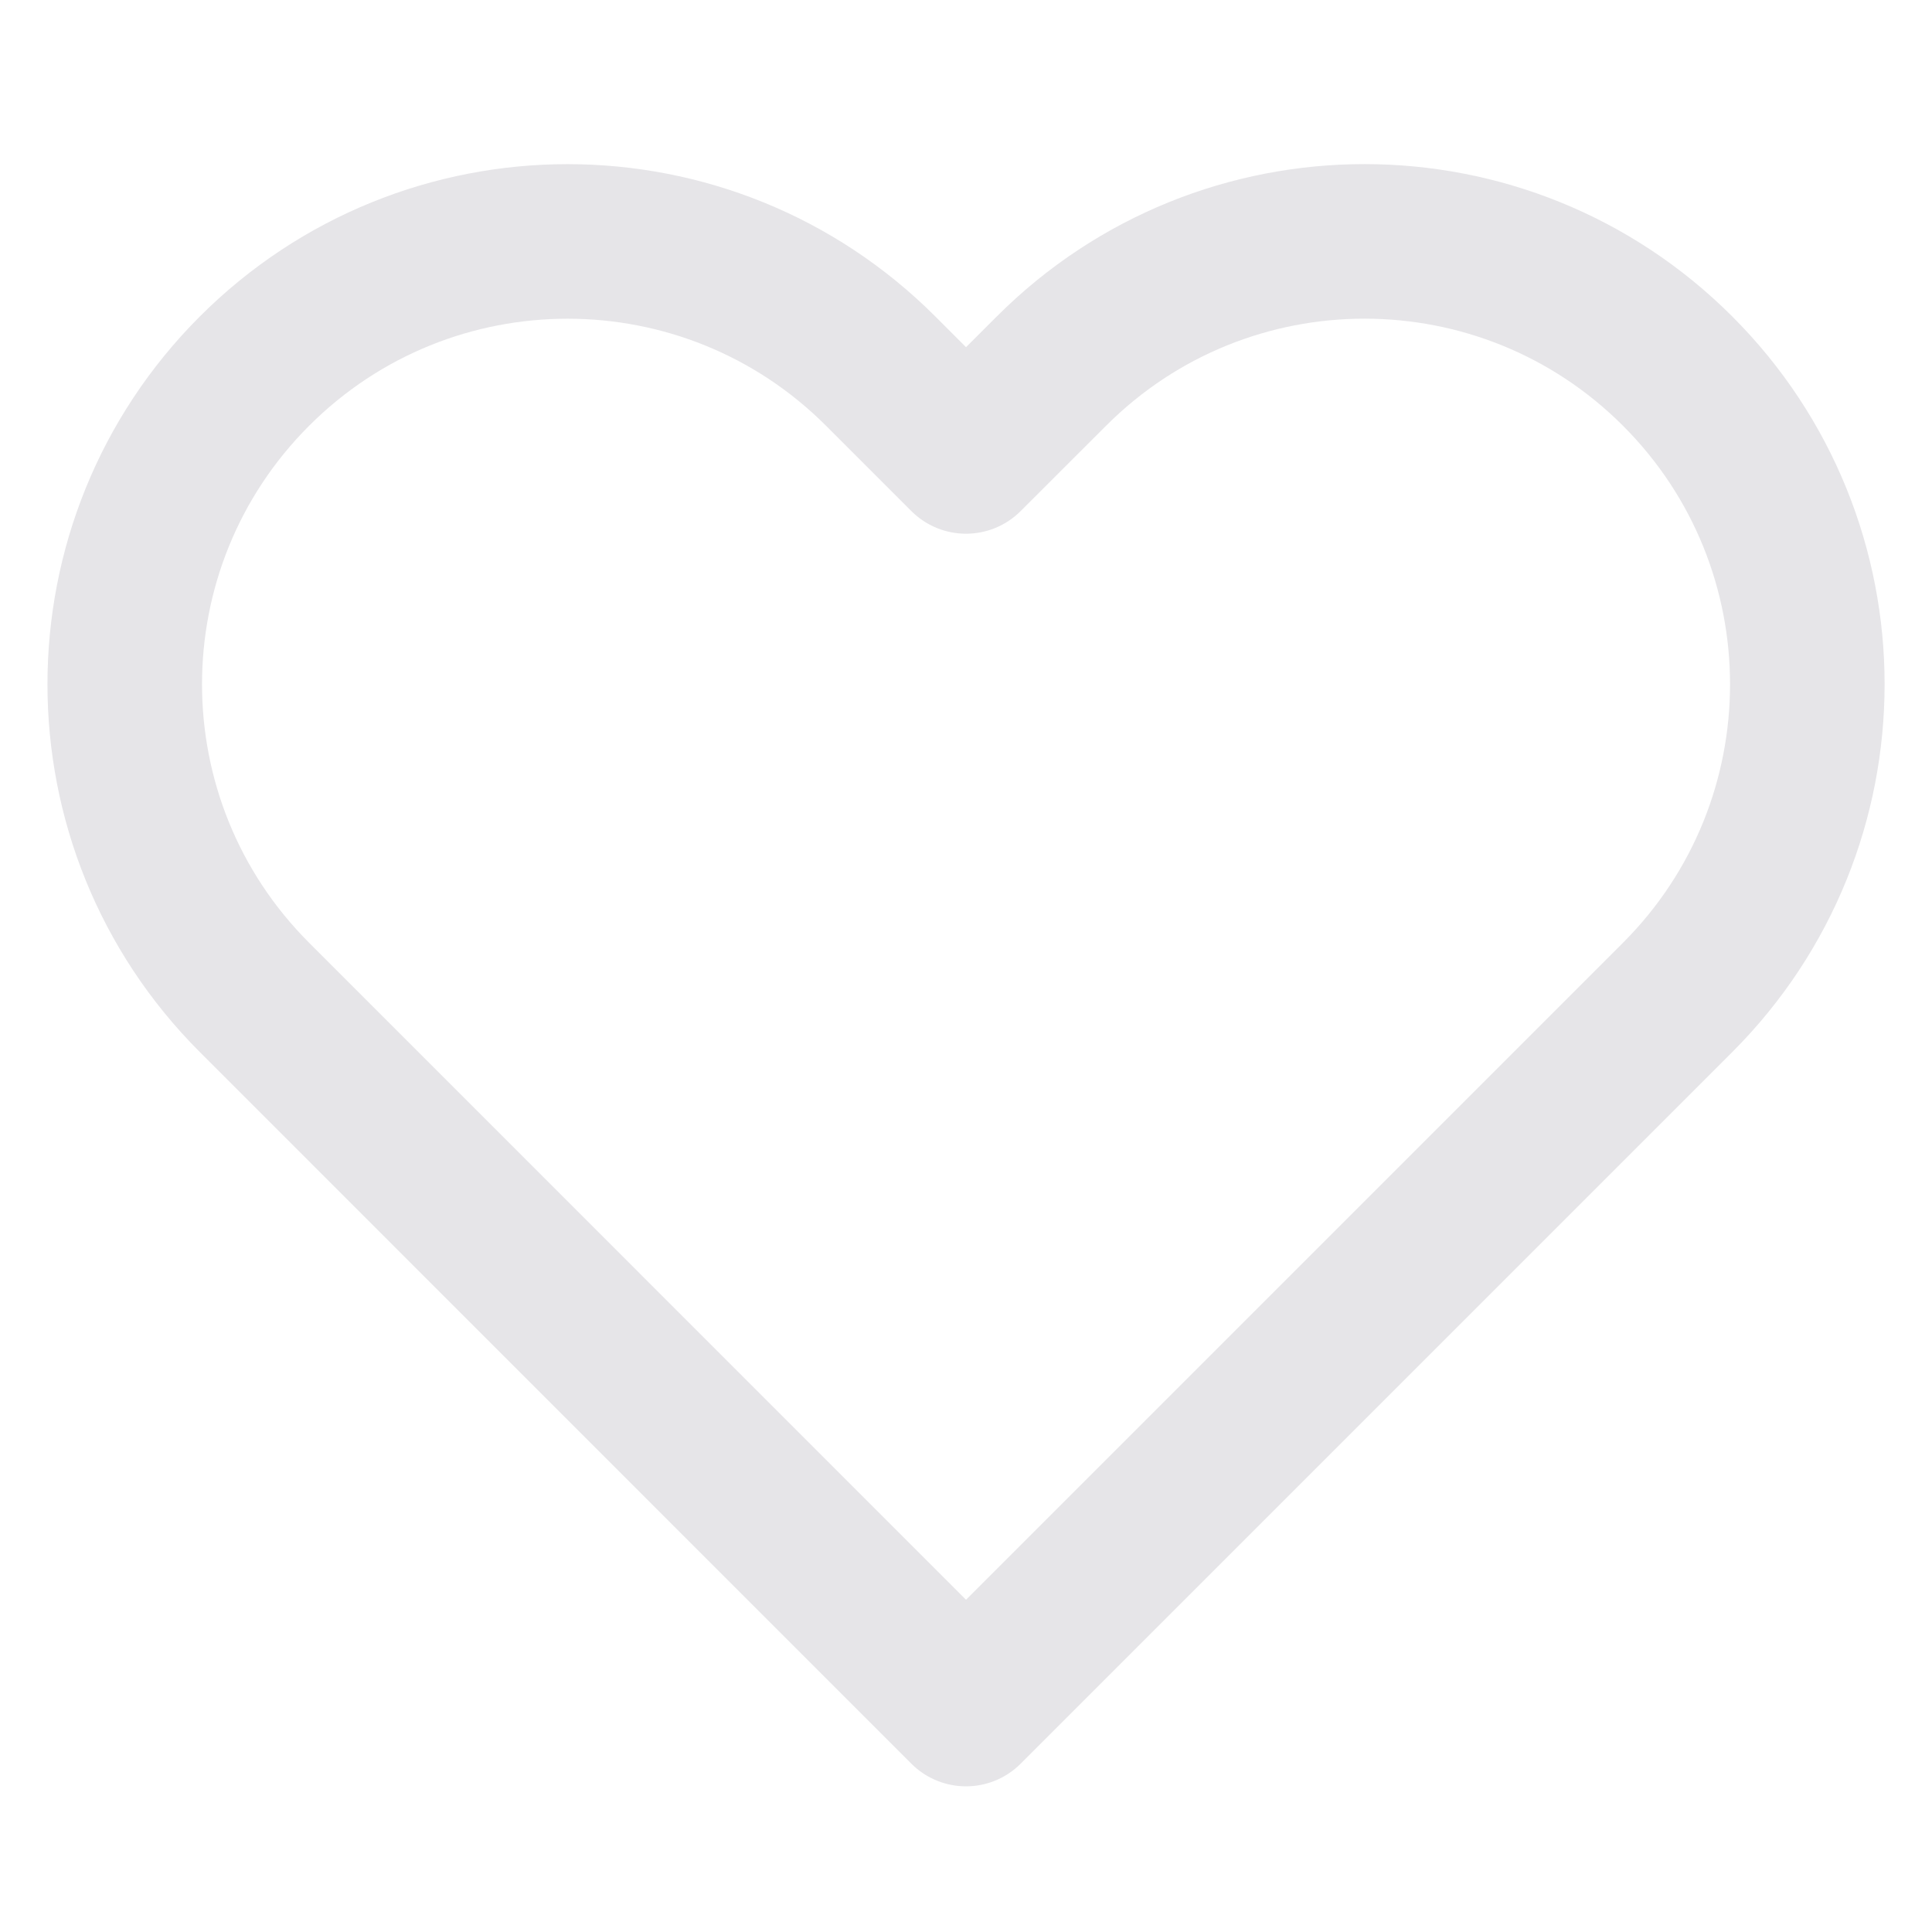
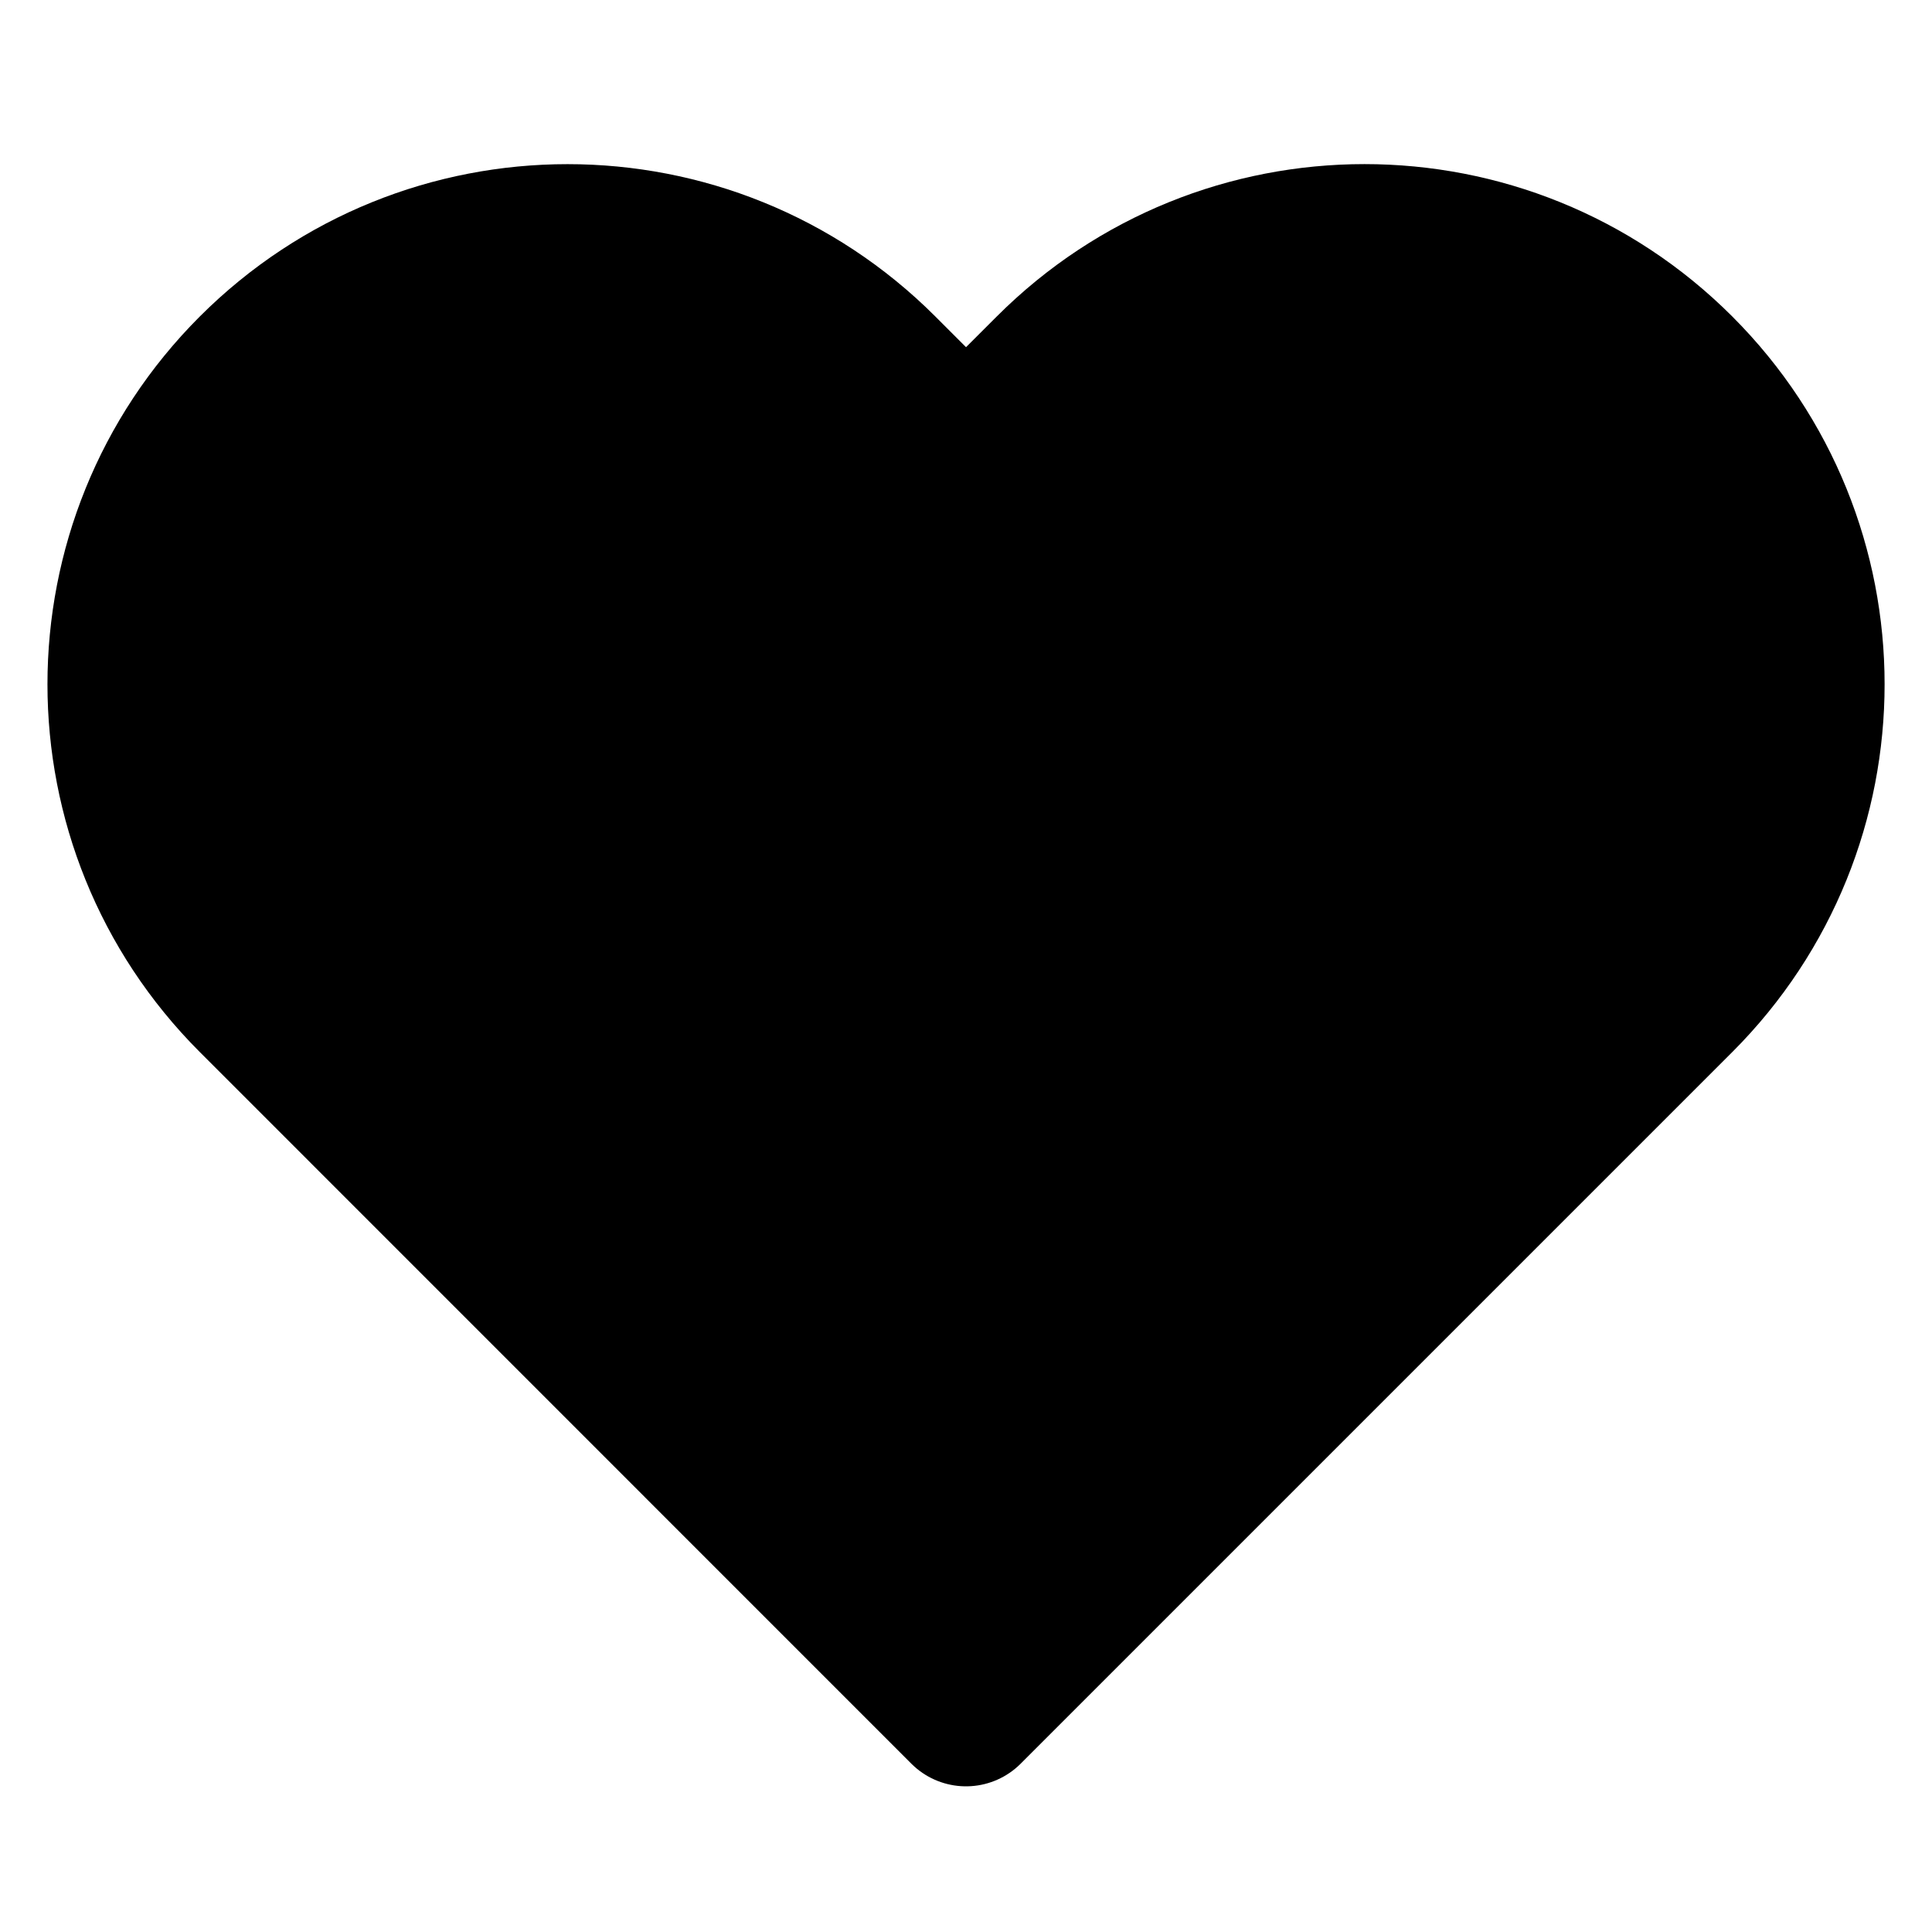
- <svg xmlns="http://www.w3.org/2000/svg" width="20" height="20" fill="none">
-   <path stroke="#E6E5E8" stroke-linecap="round" stroke-linejoin="round" stroke-width="1.6" d="M17.367 3.842a4.583 4.583 0 0 0-6.483 0L10 4.725l-.883-.883a4.584 4.584 0 1 0-6.483 6.483l.883.883L10 17.692l6.484-6.484.883-.883a4.585 4.585 0 0 0 0-6.483v0Z" />
+ <svg xmlns="http://www.w3.org/2000/svg" width="20" height="20" fill="currentColor">
+   <path stroke="currentColor" stroke-linecap="round" stroke-linejoin="round" stroke-width="1.6" d="M17.367 3.842a4.583 4.583 0 0 0-6.483 0L10 4.725l-.883-.883a4.584 4.584 0 1 0-6.483 6.483l.883.883L10 17.692l6.484-6.484.883-.883a4.585 4.585 0 0 0 0-6.483v0Z" />
</svg>
